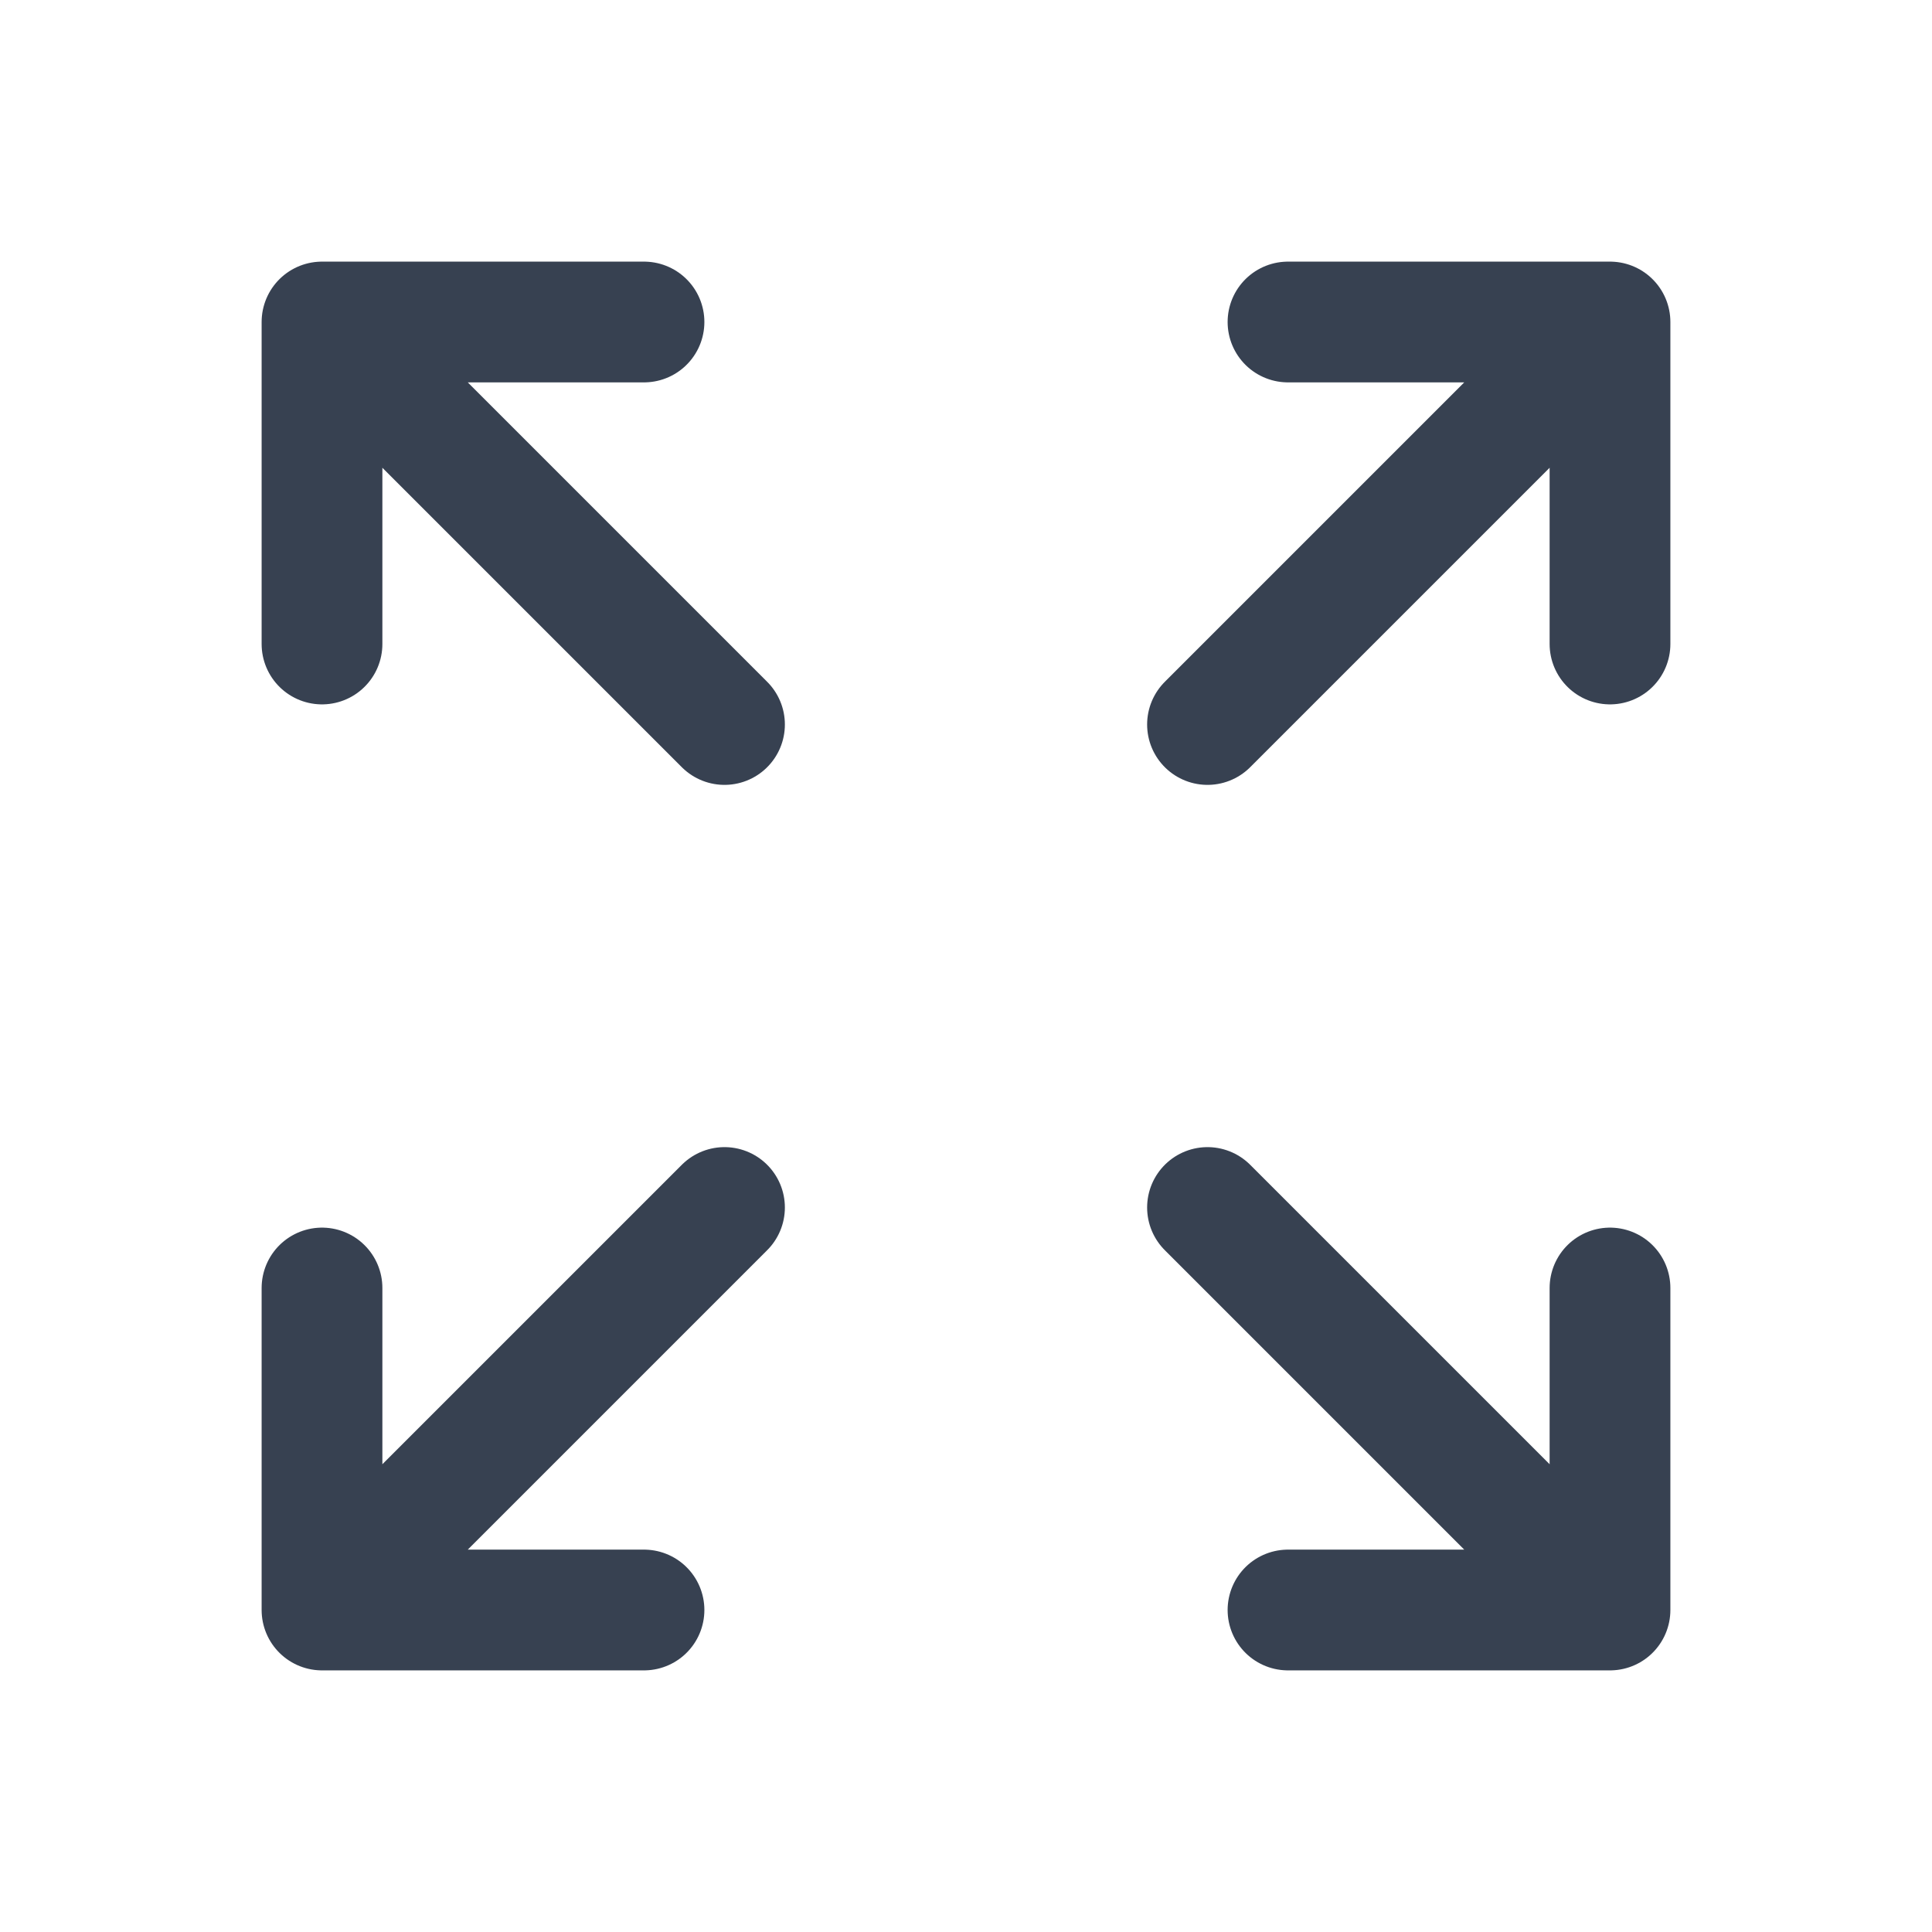
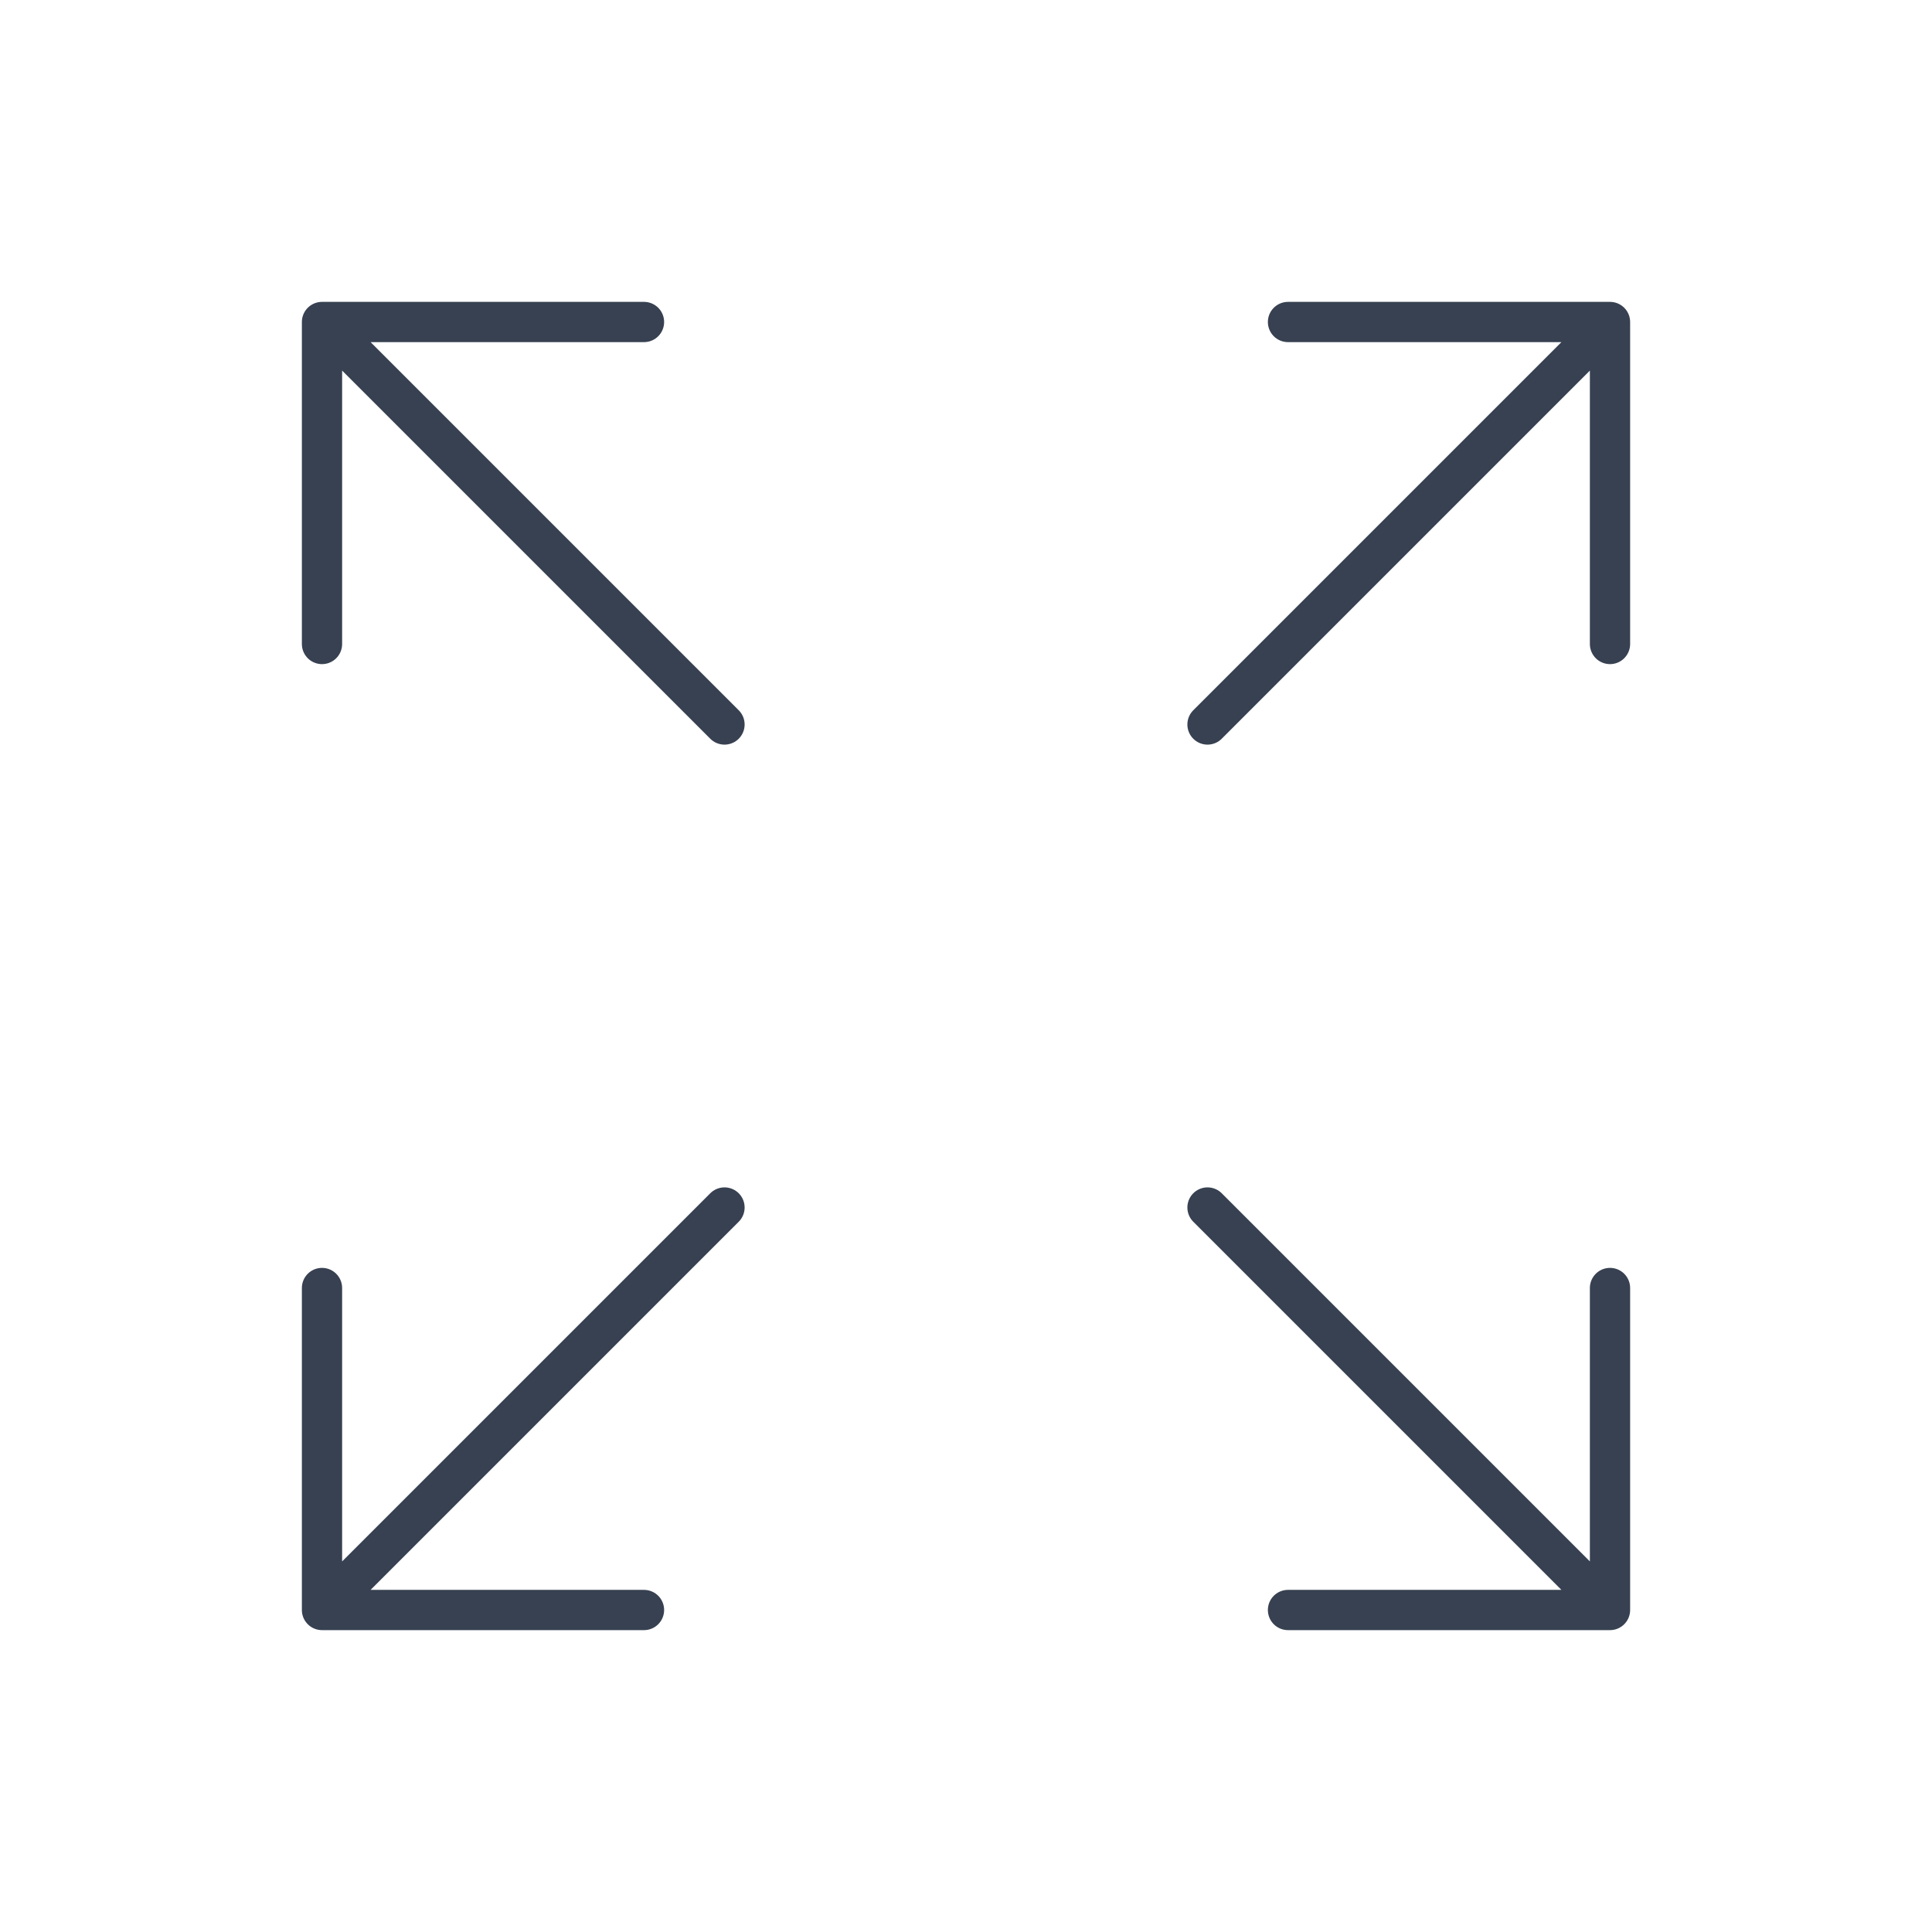
<svg xmlns="http://www.w3.org/2000/svg" width="24" height="24" viewBox="0 0 24 24" fill="none">
-   <path d="M4 8V4M4 4H8M4 4L9 9M20 8V4M20 4H16M20 4L15 9M4 16V20M4 20H8M4 20L9 15M20 20L15 15M20 20V16M20 20H16" stroke="#374151" stroke-width="1.5" stroke-linecap="round" stroke-linejoin="round" />
+   <path d="M4 8V4M4 4H8M4 4L9 9M20 8V4M20 4H16M20 4L15 9M4 16V20M4 20H8M4 20L9 15M20 20L15 15M20 20V16M20 20H16" stroke="#374151" stroke-width="0.5" stroke-linecap="round" stroke-linejoin="round" />
</svg>
